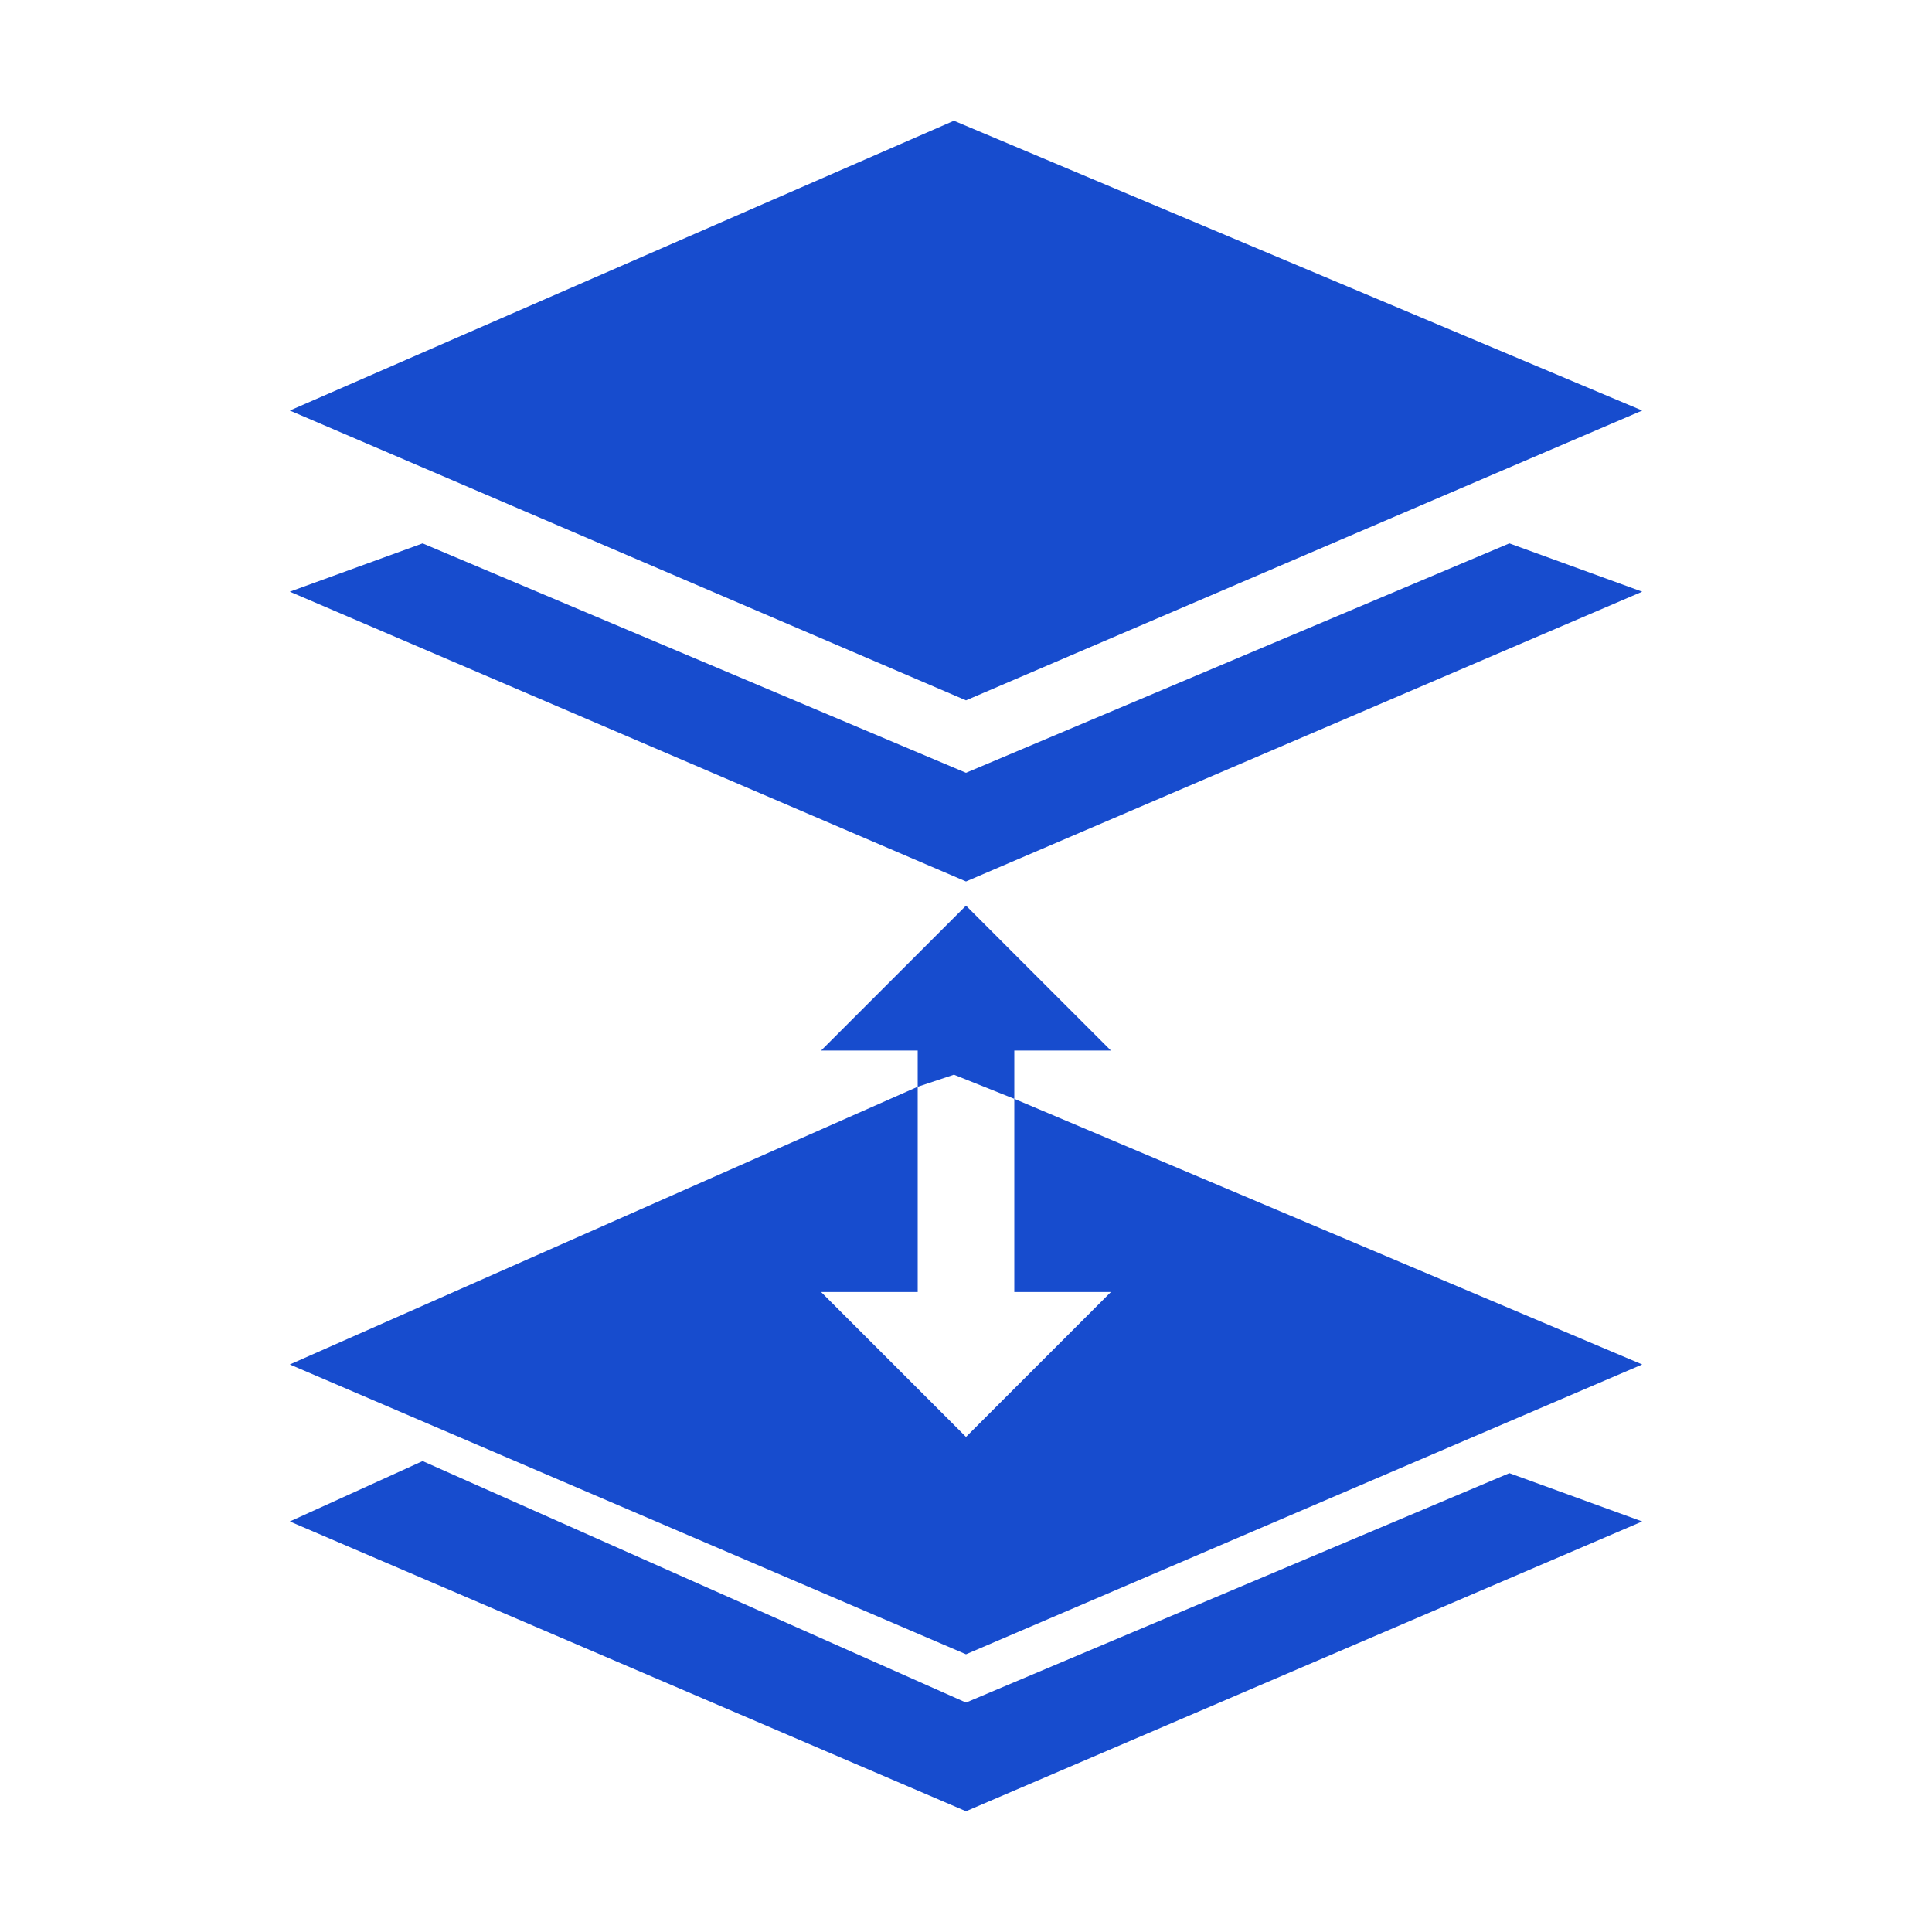
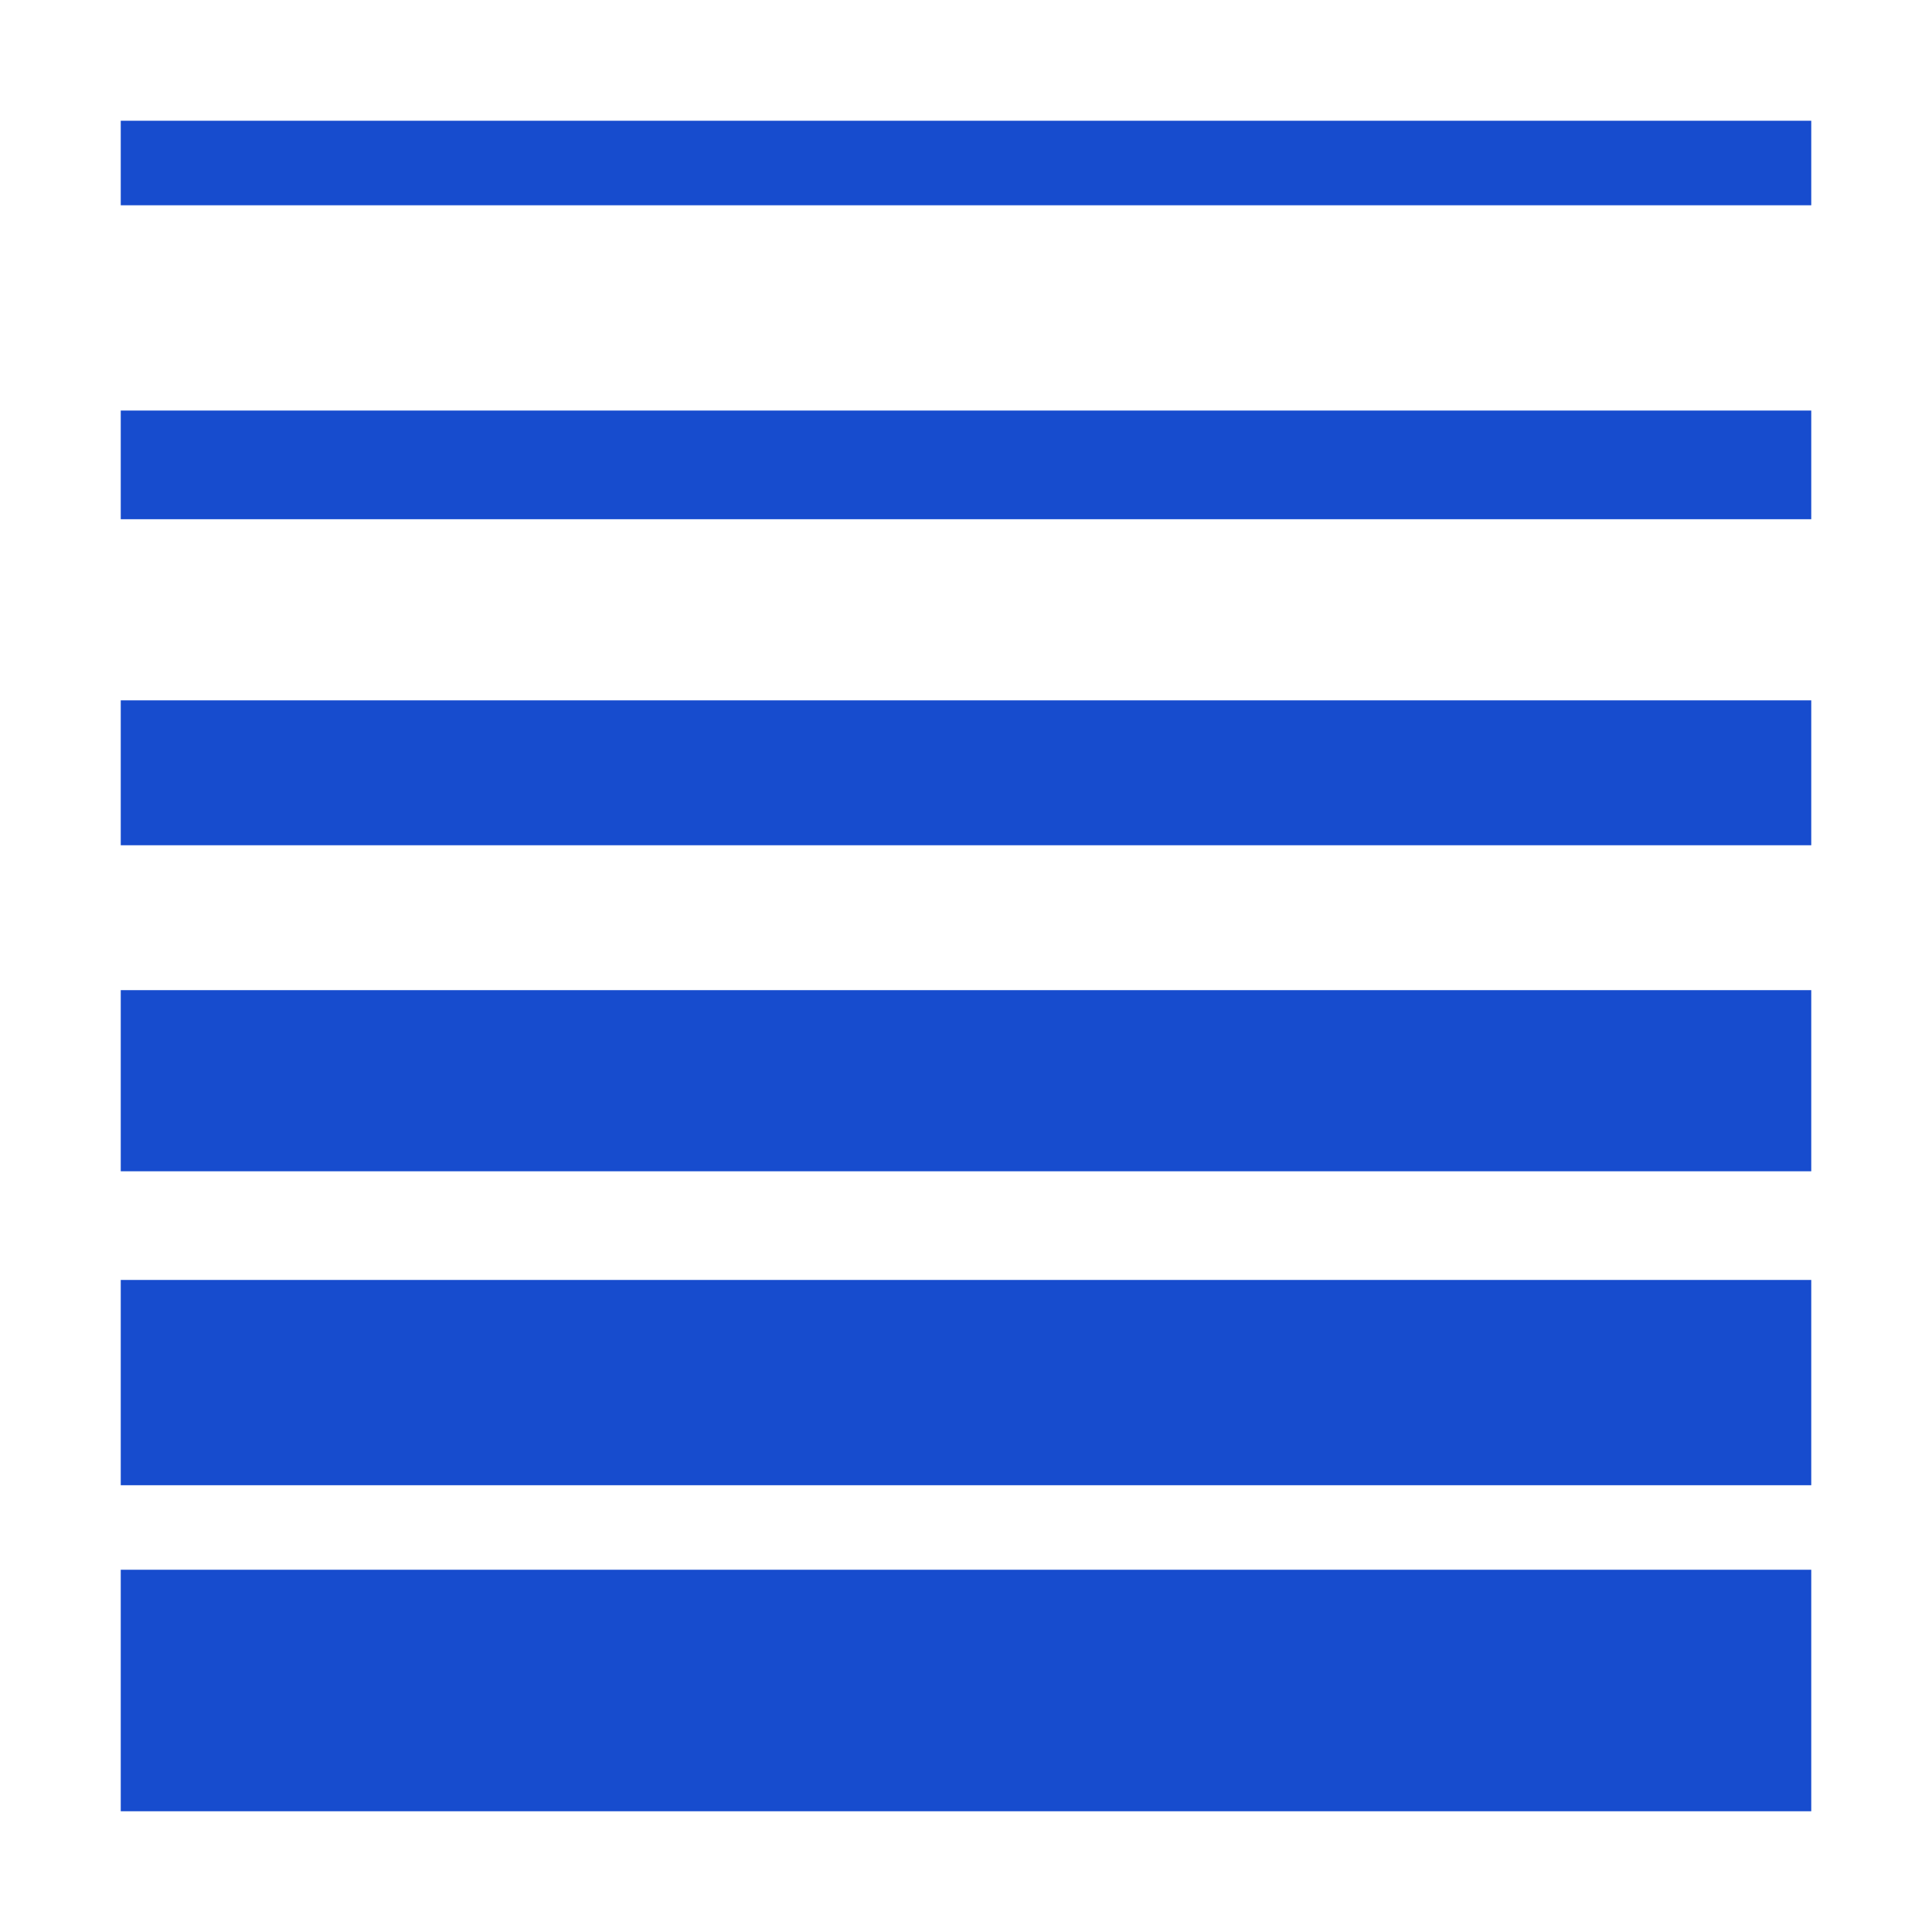
<svg xmlns="http://www.w3.org/2000/svg" version="1.1" id="图层_1" x="0px" y="0px" viewBox="0 0 16 16" enable-background="new 0 0 16 16" xml:space="preserve">
  <g>
-     <g>
-       <polygon fill="#174CCE" points="8,5.8 2.4,3.4 7.9,1 13.6,3.4   " />
-     </g>
-     <g>
-       <polygon fill="#174CCE" points="8,6.4 3.5,4.5 2.4,4.9 8,7.3 13.6,4.9 12.5,4.5   " />
-     </g>
-     <g>
-       <polygon fill="#174CCE" points="8,14.1 3.5,12.1 2.4,12.6 8,15 13.6,12.6 12.5,12.2   " />
-     </g>
-     <g>
-       <polygon fill="#174CCE" points="8.4,9.1 8.4,10.7 9.2,10.7 8,11.9 6.8,10.7 7.6,10.7 7.6,9 2.4,11.3 8,13.7 13.6,11.3   " />
-     </g>
-     <polygon fill="#174CCE" points="9.2,8.7 8,7.5 6.8,8.7 7.6,8.7 7.6,9 7.9,8.9 8.4,9.1 8.4,8.7  " />
+     <rect x="1" y="13" fill="#174CCE" width="14" height="2" />
+     <rect x="1" y="10.6" fill="#174CCE" width="14" height="1.7" />
+     <rect x="1" y="8.2" fill="#174CCE" width="14" height="1.5" />
+     <rect x="1" y="5.8" fill="#174CCE" width="14" height="1.2" />
+     <rect x="1" y="3.4" fill="#174CCE" width="14" height="0.9" />
+     <rect x="1" y="1" fill="#174CCE" width="14" height="0.7" />
  </g>
</svg>
